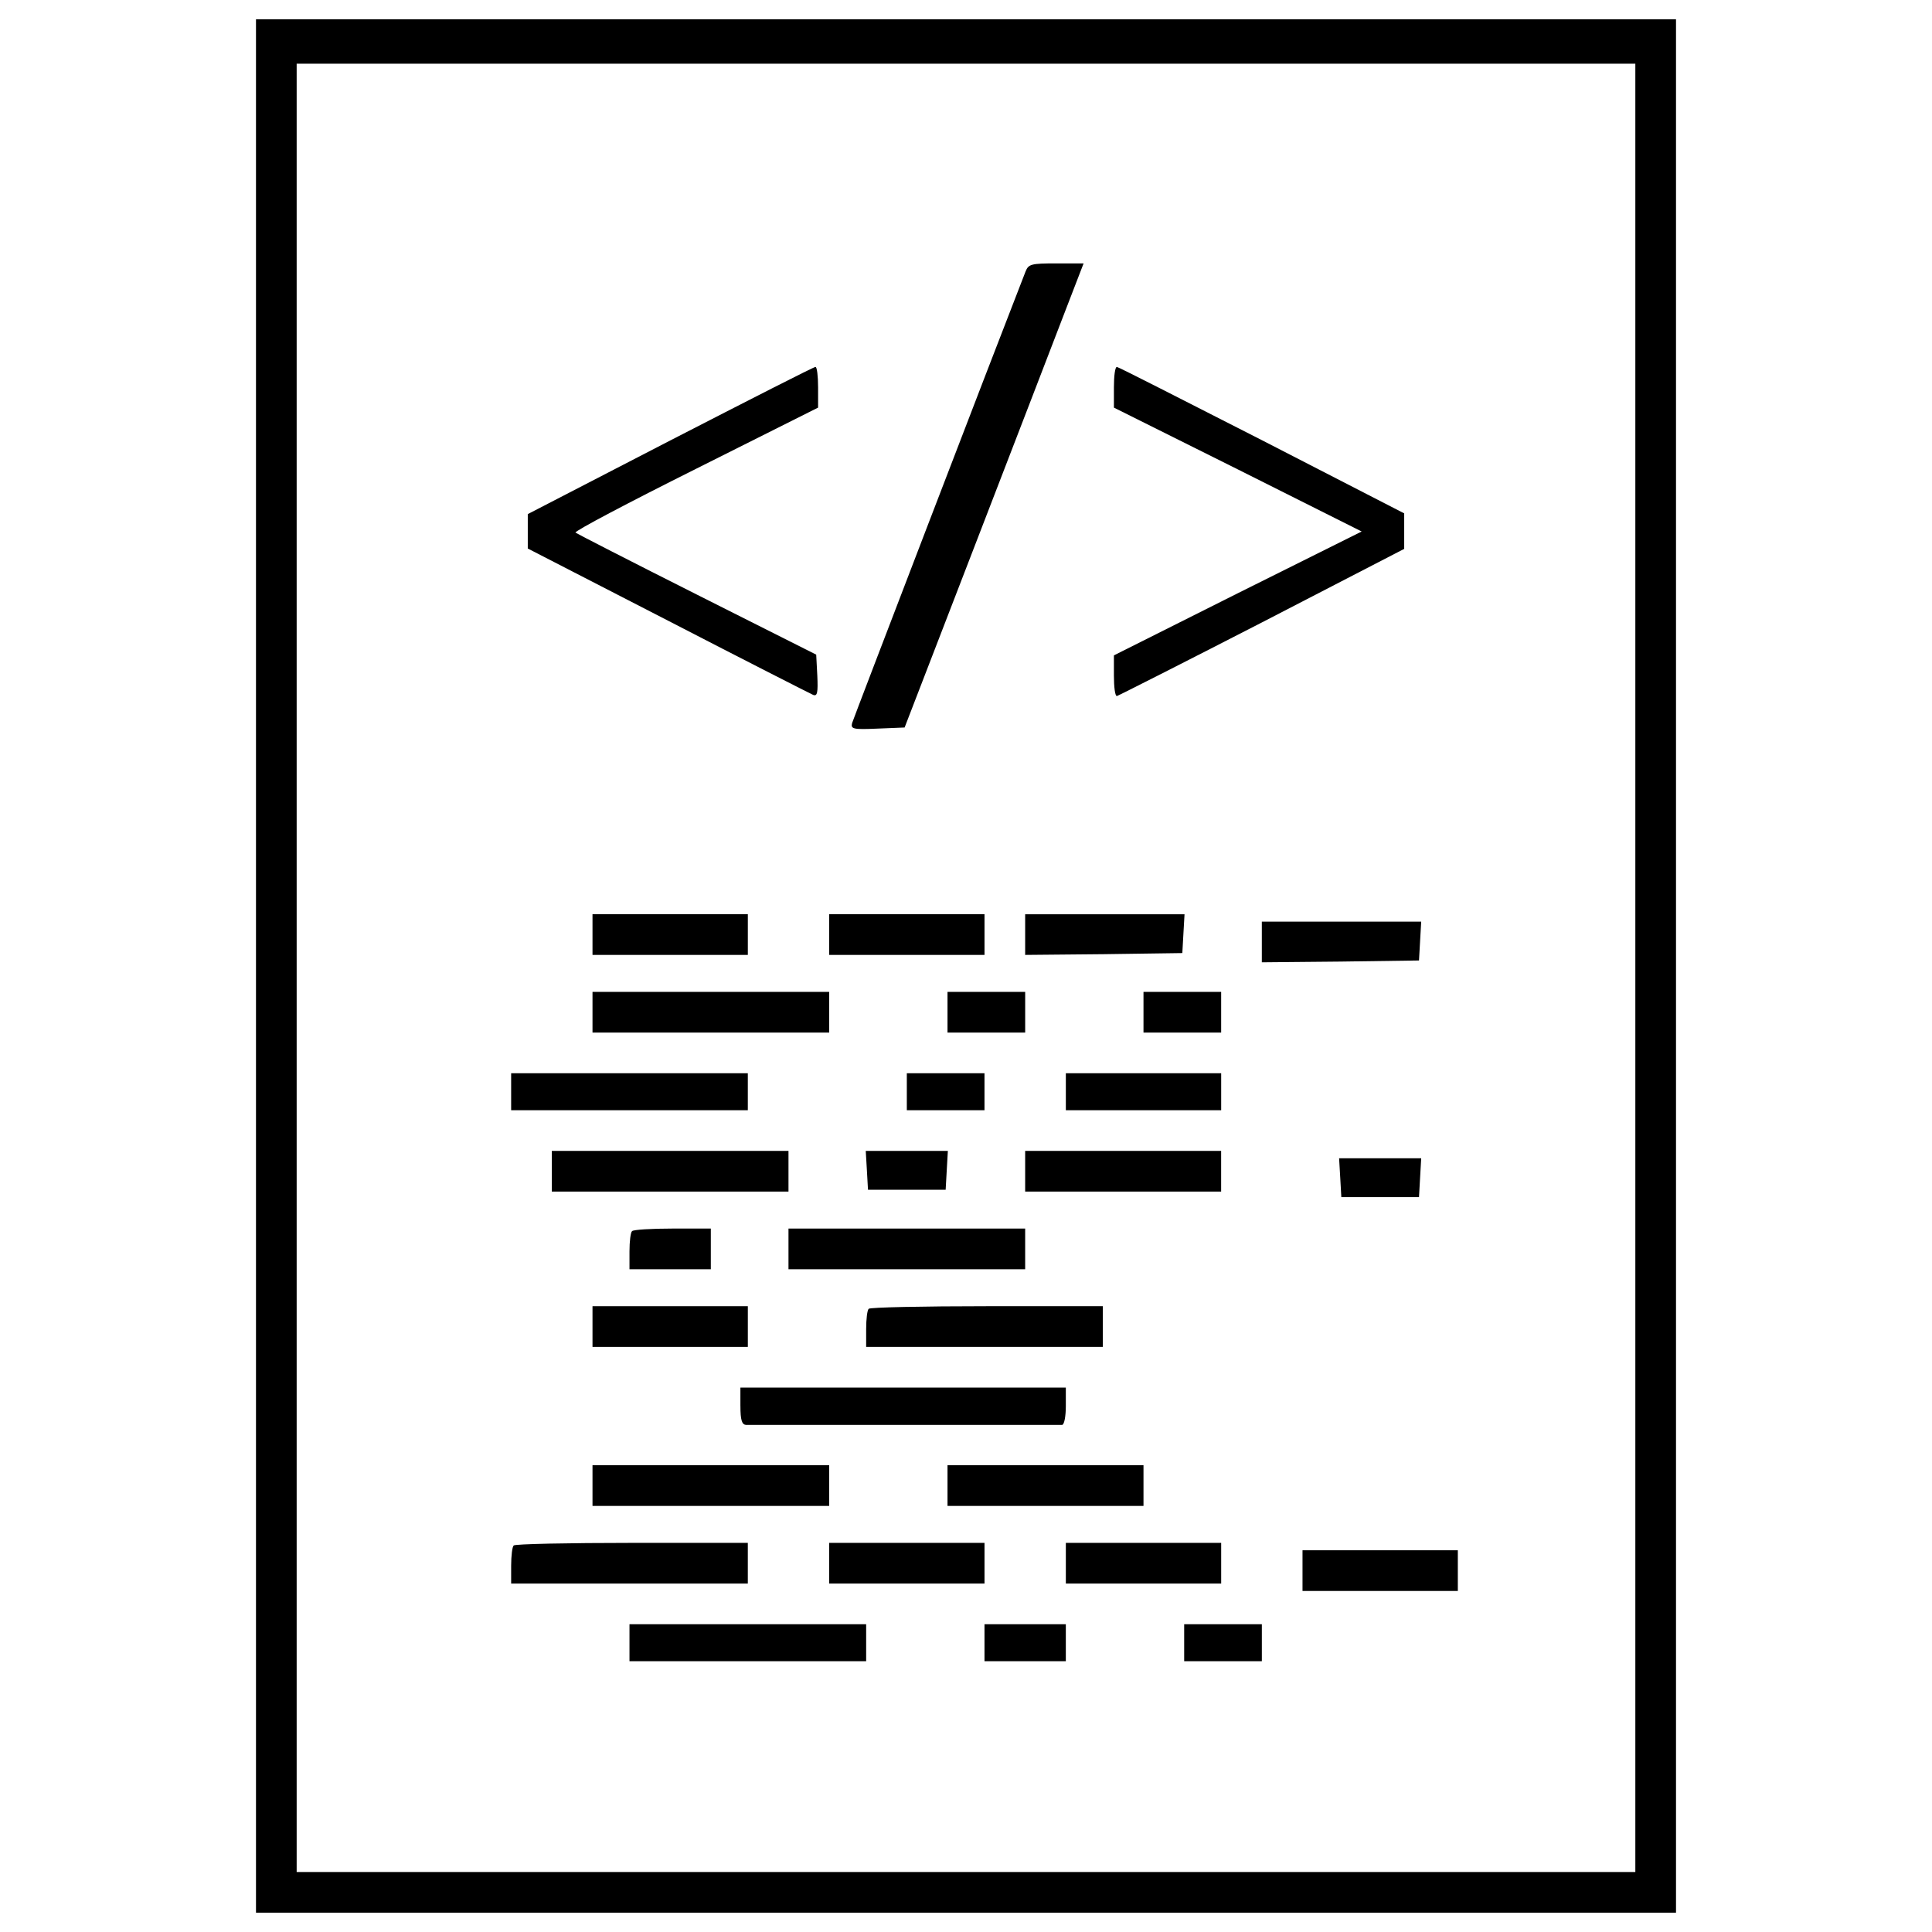
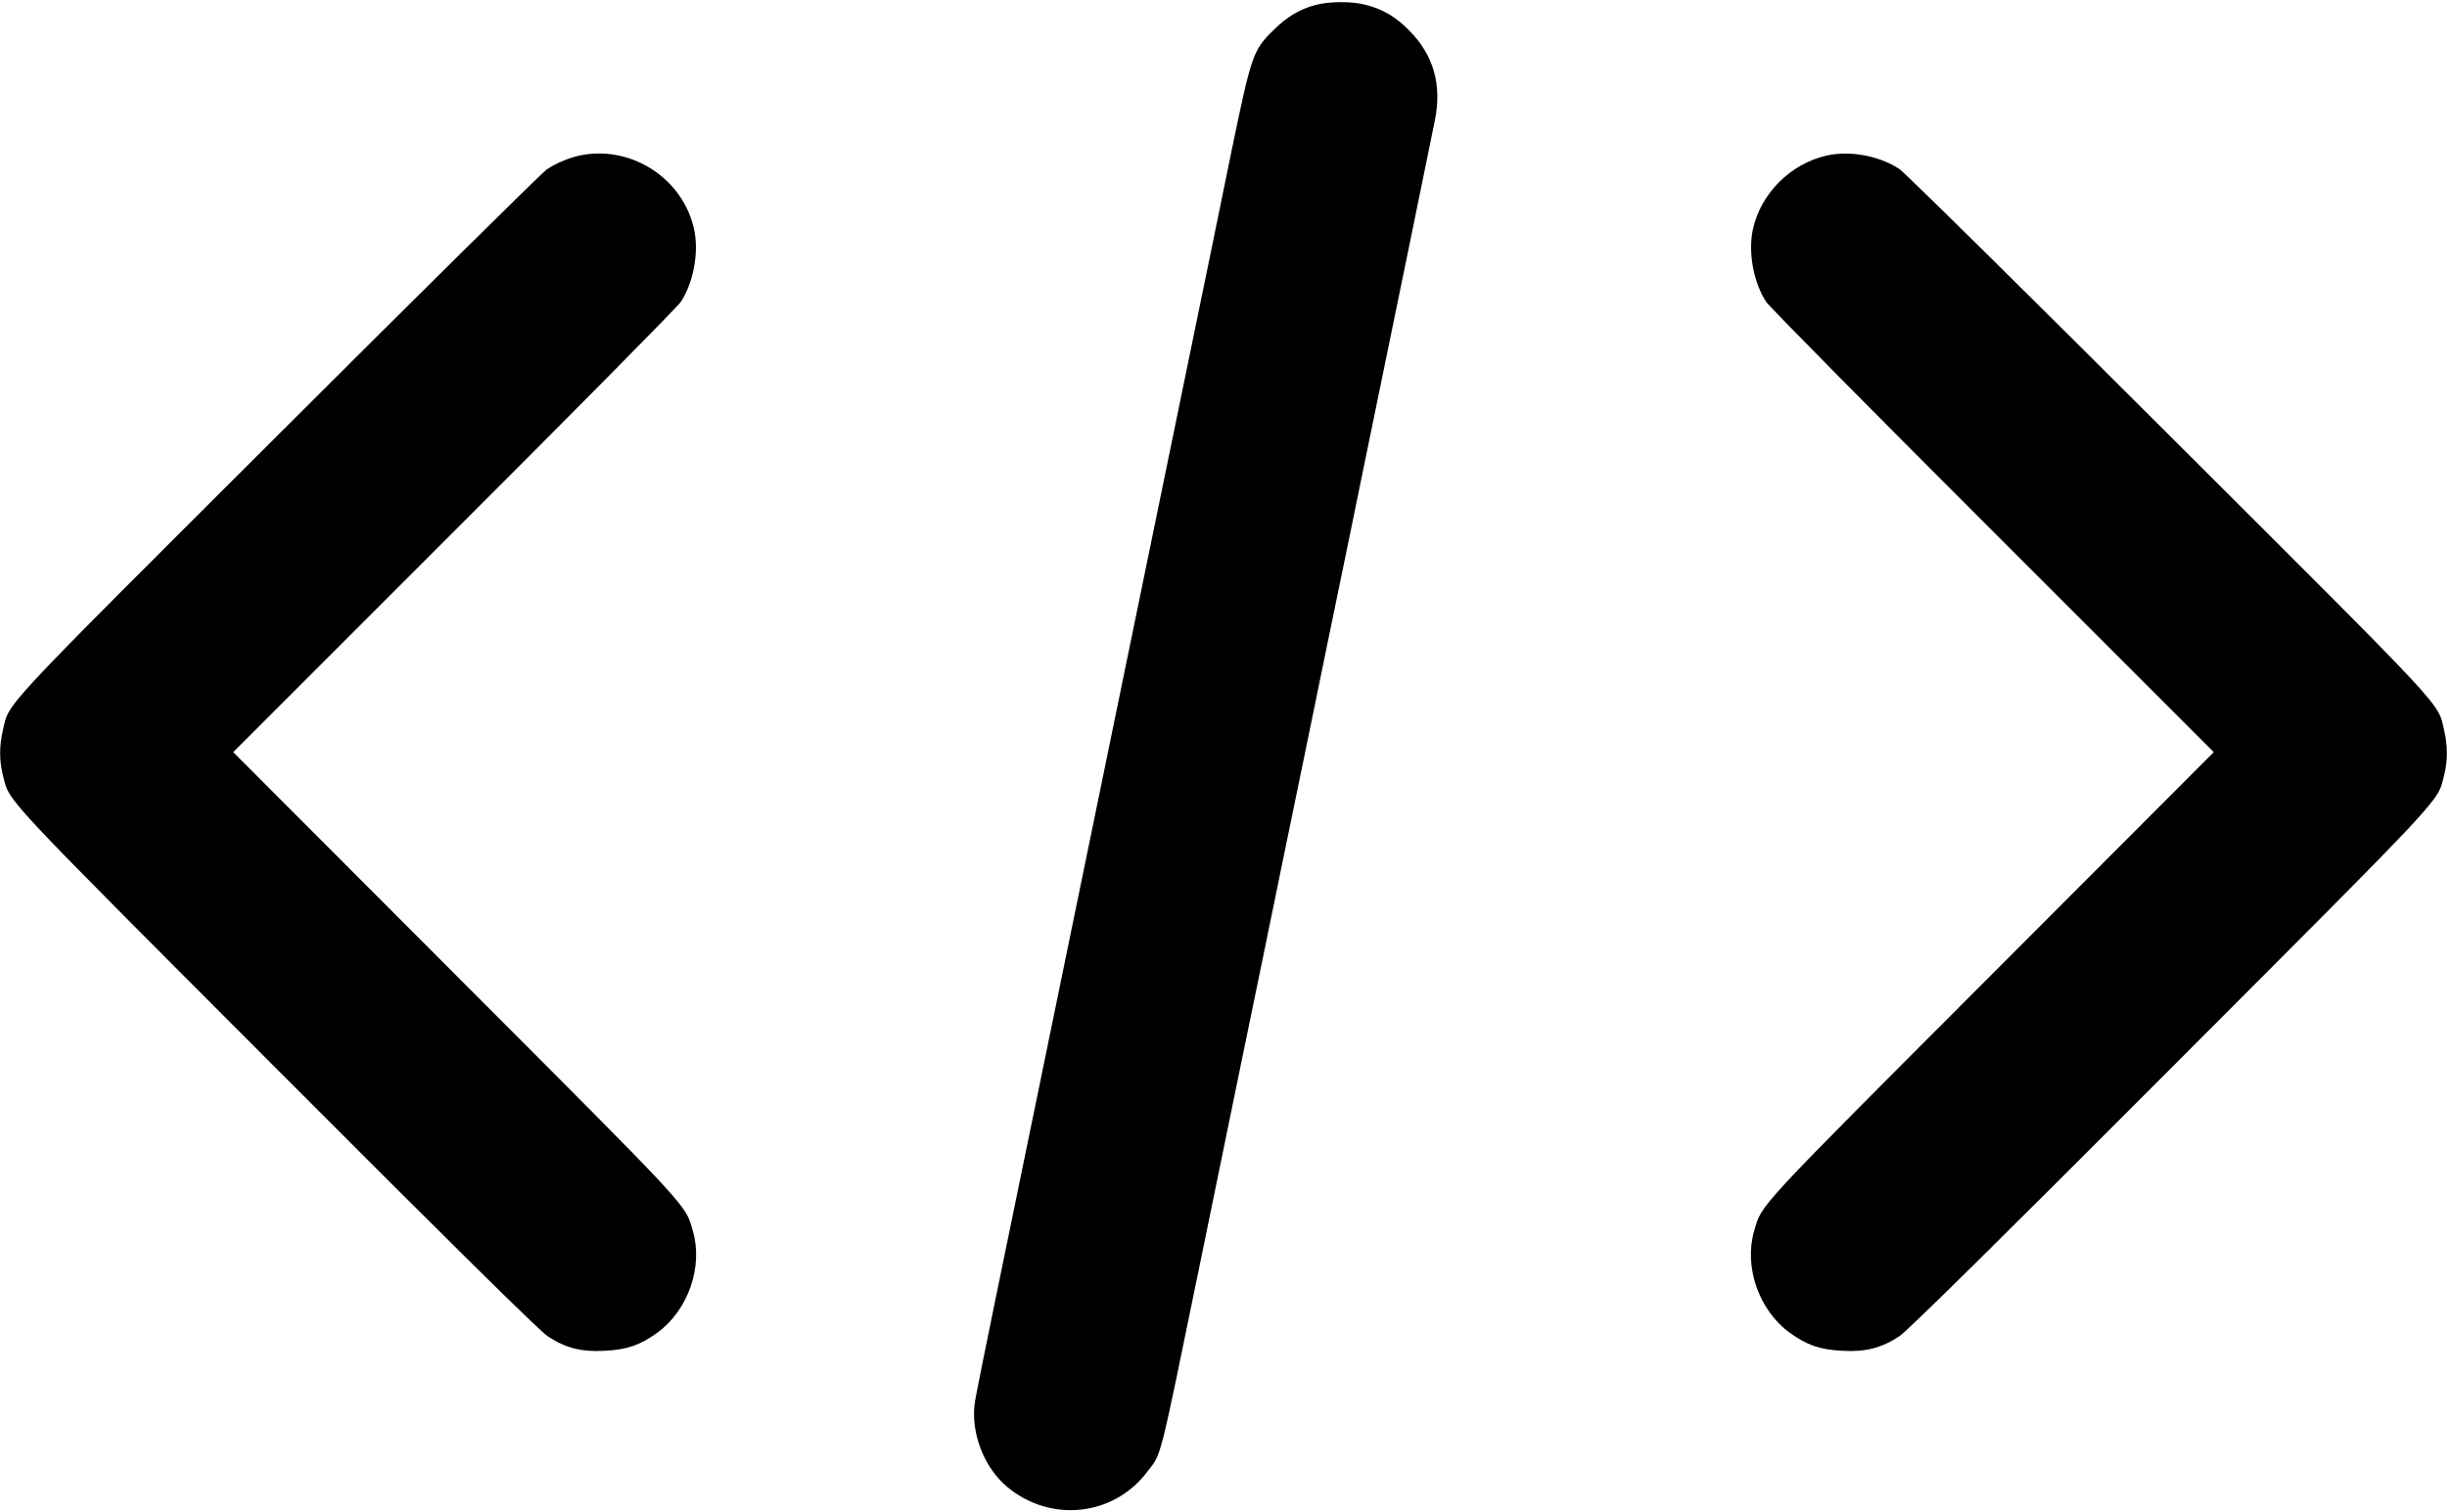
- <svg xmlns="http://www.w3.org/2000/svg" enable-background="new 0 0 1000 1000" viewBox="0 0 1000 1000">
-   <g transform="matrix(.1 0 0 -.1 0 512)">
-     <path d="m1325 120v-4900h3675 3675v4900 4900h-3675-3675zm7139.5-9.6v-4679.9h-3464.5-3464.5v4679.9 4679.9h3464.5 3464.5z" />
-     <path d="m5308.2 3714.6c-160.8-411.5-890-2312.2-897.7-2337.1-7.7-30.6 3.8-34.5 132.1-28.7l139.7 5.7 369.4 957c202.9 526.4 411.5 1066.1 463.2 1202l93.8 243.1h-141.7c-130.1.1-143.5-3.7-158.8-42z" />
-     <path d="m3468.7 2839.9-736.9-380.9v-88.1-90l725.4-373.2c400-206.7 738.8-379 752.2-384.7 21-7.7 24.9 11.5 21 99.5l-5.7 109.1-616.3 310.1c-338.8 170.4-622.1 315.8-629.7 321.6-5.7 7.7 273.7 155 622.1 329.2l633.6 317.7v105.3c0 57.4-5.7 105.3-13.4 105.3-9.6 0-346.5-172.3-752.3-380.9z" />
-     <path d="m5765.6 3115.5v-105.3l641.2-319.7 641.2-321.5-641.2-319.6-641.2-321.6v-105.3c0-57.4 5.7-105.3 15.3-105.3 7.7 1.9 344.5 172.3 750.3 380.9l736.9 380.9v91.9 91.9l-736.9 379c-405.8 206.7-742.7 379-750.3 379-9.5 0-15.3-47.9-15.3-105.3z" />
-     <path d="m3066.8 282.7v-105.3h402 402v105.3 105.3h-402-402z" />
-     <path d="m4291.8 282.7v-105.3h402 402v105.3 105.3h-402-402z" />
-     <path d="m5306.2 282.7v-105.3l407.7 3.8 405.8 5.7 5.7 101.4 5.7 99.5h-411.5-413.4z" />
-     <path d="m6531.2 244.4v-105.3l407.7 3.8 405.8 5.7 5.7 101.4 5.7 99.5h-411.5-413.4z" />
-     <path d="m3066.8-119.3v-105.3h612.5 612.5v105.3 105.3h-612.5-612.5z" />
-     <path d="m4904.3-119.3v-105.3h201 201v105.3 105.3h-201-201z" />
-     <path d="m5918.7-119.3v-105.3h201 201v105.3 105.3h-201-201z" />
-     <path d="m2645.7-530.8v-95.7h612.5 612.5v95.7 95.7h-612.5-612.5z" />
-     <path d="m4693.7-530.8v-95.7h201 201v95.7 95.7h-201-201z" />
-     <path d="m5516.8-530.8v-95.7h402 402v95.7 95.7h-402-402z" />
-     <path d="m2856.2-942.3v-105.3h612.5 612.5v105.3 105.3h-612.5-612.5z" />
-     <path d="m4487-936.6 5.7-101.4h201 201l5.7 101.4 5.7 99.5h-212.5-212.5z" />
-     <path d="m5306.2-942.3v-105.3h507.2 507.2v105.3 105.3h-507.2-507.2z" />
-     <path d="m6937-974.8 5.7-101.4h201 201l5.7 101.4 5.7 99.5h-212.4-212.5z" />
-     <path d="m3271.6-1252.4c-7.7-5.7-13.4-53.6-13.4-105.3v-91.9h210.5 210.5v105.3 105.3h-197.1c-109.1 0-204.8-5.7-210.5-13.4z" />
-     <path d="m4081.2-1344.3v-105.3h612.5 612.5v105.3 105.3h-612.5-612.5z" />
-     <path d="m3066.8-1746.2v-105.3h402 402v105.3 105.3h-402-402z" />
-     <path d="m4496.6-1654.3c-7.7-5.7-13.4-53.6-13.4-105.3v-91.9h612.5 612.5v105.3 105.3h-599.1c-331.1 0-606.8-5.8-612.5-13.4z" />
-     <path d="m3832.4-2157.7c0-72.7 7.7-95.7 28.7-97.6h823 813.5c11.5 1.9 19.1 45.9 19.1 97.6v95.7h-842.2-842.2v-95.7z" />
-     <path d="m3066.8-2569.3v-105.3h612.5 612.5v105.3 105.3h-612.5-612.5z" />
-     <path d="m4904.3-2569.3v-105.3h507.2 507.2v105.3 105.3h-507.2-507.2z" />
-     <path d="m2659.1-2879.3c-7.7-5.7-13.4-53.6-13.4-105.3v-91.9h612.5 612.5v105.3 105.3h-599.1c-331.1 0-606.8-5.8-612.5-13.4z" />
-     <path d="m4291.8-2971.2v-105.3h402 402v105.3 105.3h-402-402z" />
-     <path d="m5516.8-2971.2v-105.3h402 402v105.3 105.3h-402-402z" />
-     <path d="m6741.8-3009.5v-105.3h402 401.9v105.3 105.3h-401.9-402z" />
-     <path d="m3258.2-3382.7v-95.7h612.5 612.5v95.7 95.7h-612.5-612.5z" />
-     <path d="m5095.7-3382.7v-95.7h210.5 210.5v95.7 95.7h-210.5-210.5z" />
-     <path d="m6129.3-3382.7v-95.7h201 201v95.7 95.7h-201-201z" />
+ <svg xmlns="http://www.w3.org/2000/svg" version="1.0" width="1280pt" height="791pt" viewBox="0 0 1280 791" preserveAspectRatio="xMidYMid meet">
+   <g transform="translate(0,791) scale(0.1,-0.1)" fill="#000000" stroke="none">
+     <path d="M6881 7884 c-83 -22 -150 -62 -222 -134 -105 -104 -113 -127 -218 -635 -49 -242 -155 -757 -235 -1145 -80 -388 -210 -1022 -290 -1410 -80 -388 -179 -869 -220 -1070 -69 -336 -190 -924 -476 -2315 -60 -291 -114 -560 -120 -597 -25 -160 46 -347 172 -450 227 -186 554 -150 729 82 77 101 57 23 279 1103 60 295 160 778 220 1072 61 294 160 776 220 1070 61 294 160 776 220 1070 61 294 160 776 220 1070 148 717 327 1593 345 1682 39 189 -6 345 -134 474 -71 72 -138 111 -228 134 -71 19 -191 18 -262 -1z" />
+     <path d="M3050 7100 c-64 -11 -139 -42 -191 -77 -24 -17 -657 -642 -1405 -1389 -1482 -1479 -1403 -1394 -1439 -1545 -19 -82 -19 -159 0 -234 38 -146 -41 -61 1429 -1534 894 -896 1381 -1377 1421 -1402 92 -61 176 -83 298 -76 118 6 184 29 276 95 161 118 240 345 185 533 -42 142 6 90 -1241 1339 l-1163 1165 1155 1155 c636 635 1169 1175 1185 1199 67 100 97 260 71 380 -56 261 -317 436 -581 391z" />
+     <path d="M9554 7096 c-189 -43 -345 -200 -385 -387 -26 -120 4 -280 71 -380 16 -24 549 -564 1185 -1199 l1155 -1155 -1163 -1165 c-1247 -1249 -1199 -1197 -1241 -1339 -55 -188 24 -415 185 -533 92 -66 158 -89 276 -95 122 -7 206 15 298 76 40 25 527 506 1421 1402 1470 1473 1391 1388 1429 1534 19 75 19 152 0 234 -36 151 43 66 -1439 1545 -748 747 -1383 1374 -1411 1392 -104 69 -259 98 -381 70z" />
  </g>
</svg>
